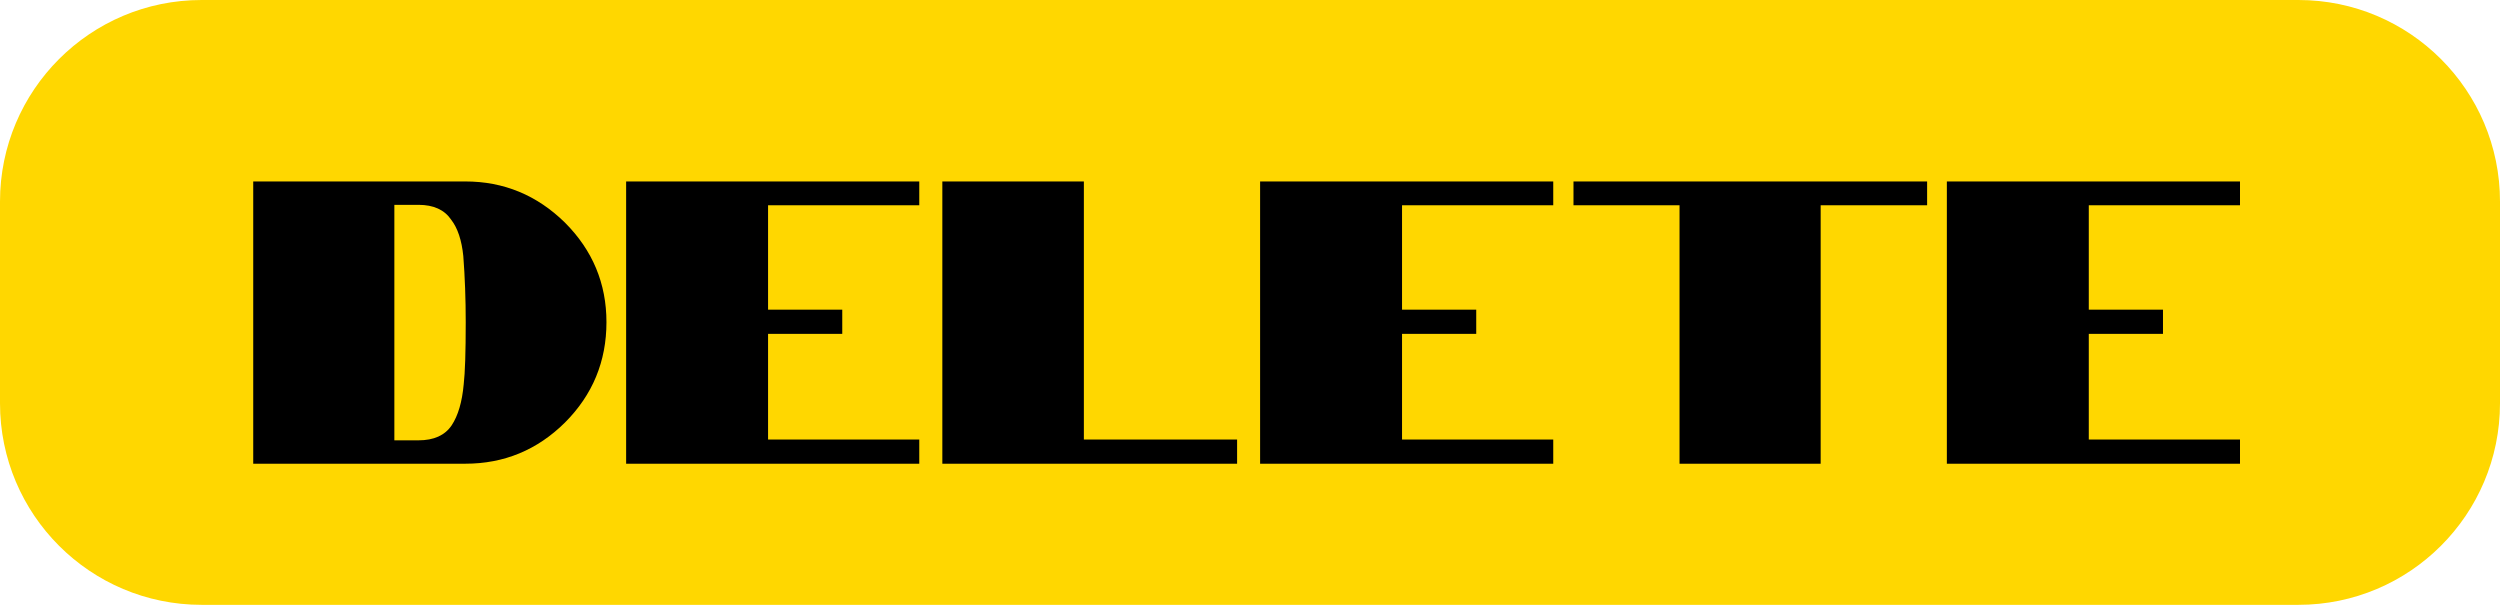
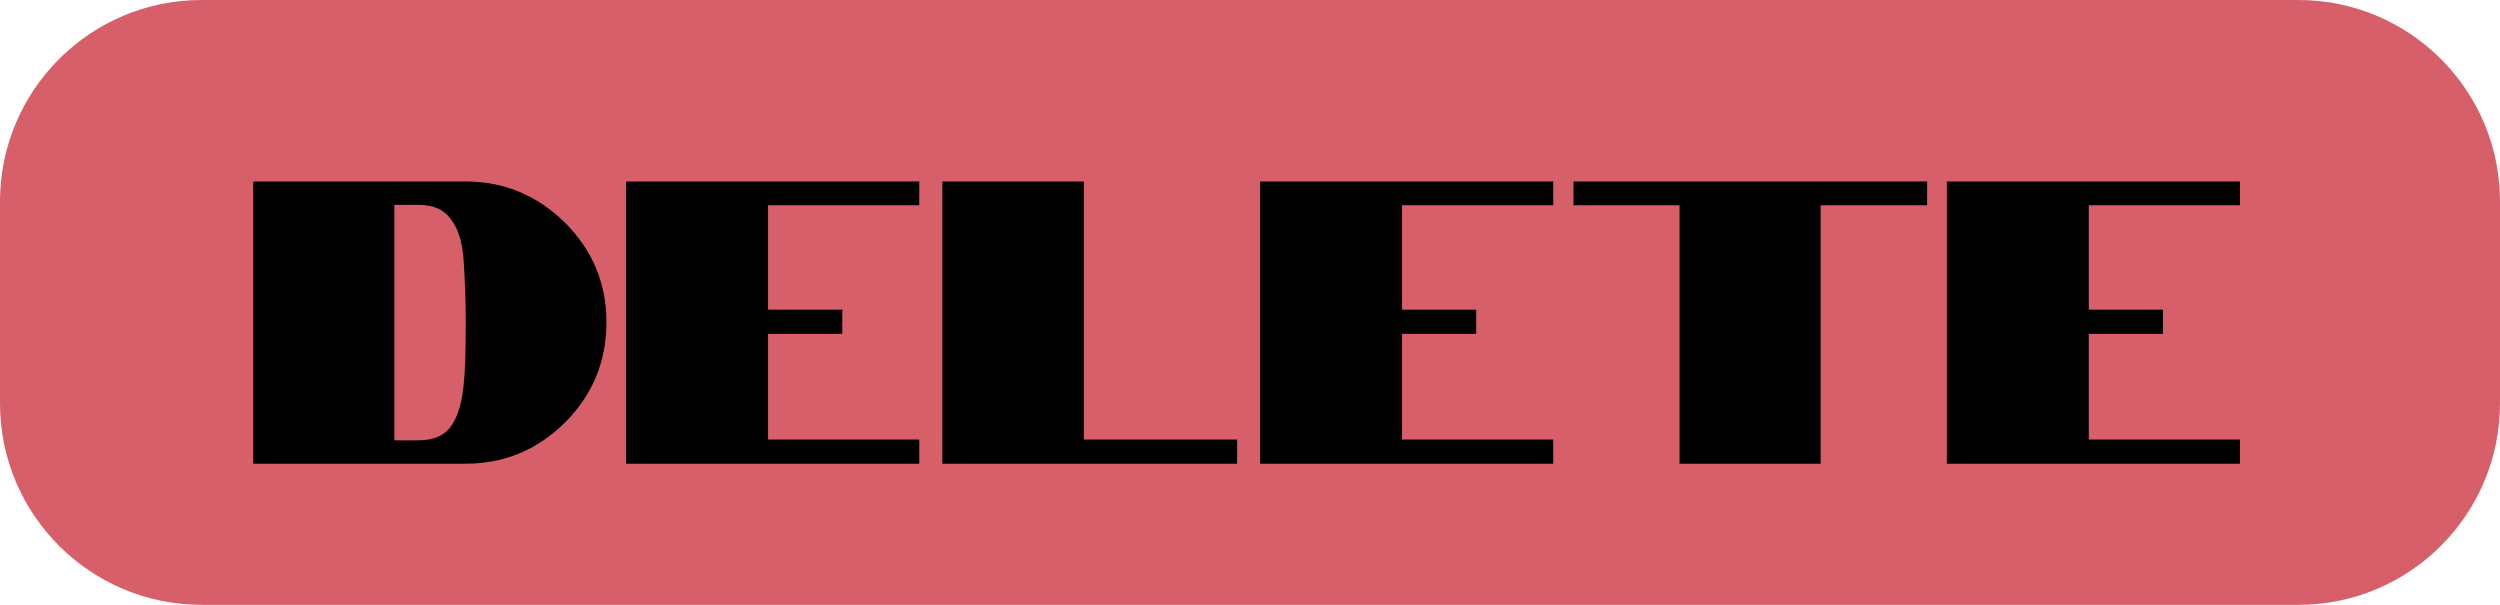
<svg xmlns="http://www.w3.org/2000/svg" width="124" height="30" viewBox="0 0 124 30" fill="none">
-   <rect width="124" height="30" rx="10" fill="#FFD700" />
+   <rect width="124" height="30" rx="10" fill="#D75F69" />
  <path d="M12.56 9H23.08C24.987 9 26.633 9.68 28.02 11.04C29.393 12.413 30.08 14.06 30.08 15.98C30.08 17.927 29.393 19.587 28.02 20.96C26.647 22.32 25 23 23.08 23H12.56V9ZM20.76 21.84C21.52 21.84 22.067 21.593 22.4 21.1C22.72 20.62 22.92 19.94 23 19.06C23.067 18.487 23.1 17.46 23.1 15.98C23.1 14.833 23.06 13.74 22.98 12.7C22.9 11.913 22.7 11.313 22.38 10.9C22.047 10.407 21.507 10.16 20.76 10.16H19.56V21.84H20.76ZM31.056 9H45.596V10.18H38.096V15.36H41.776V16.56H38.096V21.8H45.596V23H31.056V9ZM46.74 9H53.76V21.8H61.36V23H46.74V9ZM62.501 9H77.041V10.18H69.541V15.36H73.221V16.56H69.541V21.8H77.041V23H62.501V9ZM83.305 10.18H78.045V9H95.585V10.18H90.305V23H83.305V10.18ZM96.564 9H111.104V10.18H103.604V15.36H107.284V16.56H103.604V21.8H111.104V23H96.564V9Z" fill="black" />
</svg>
